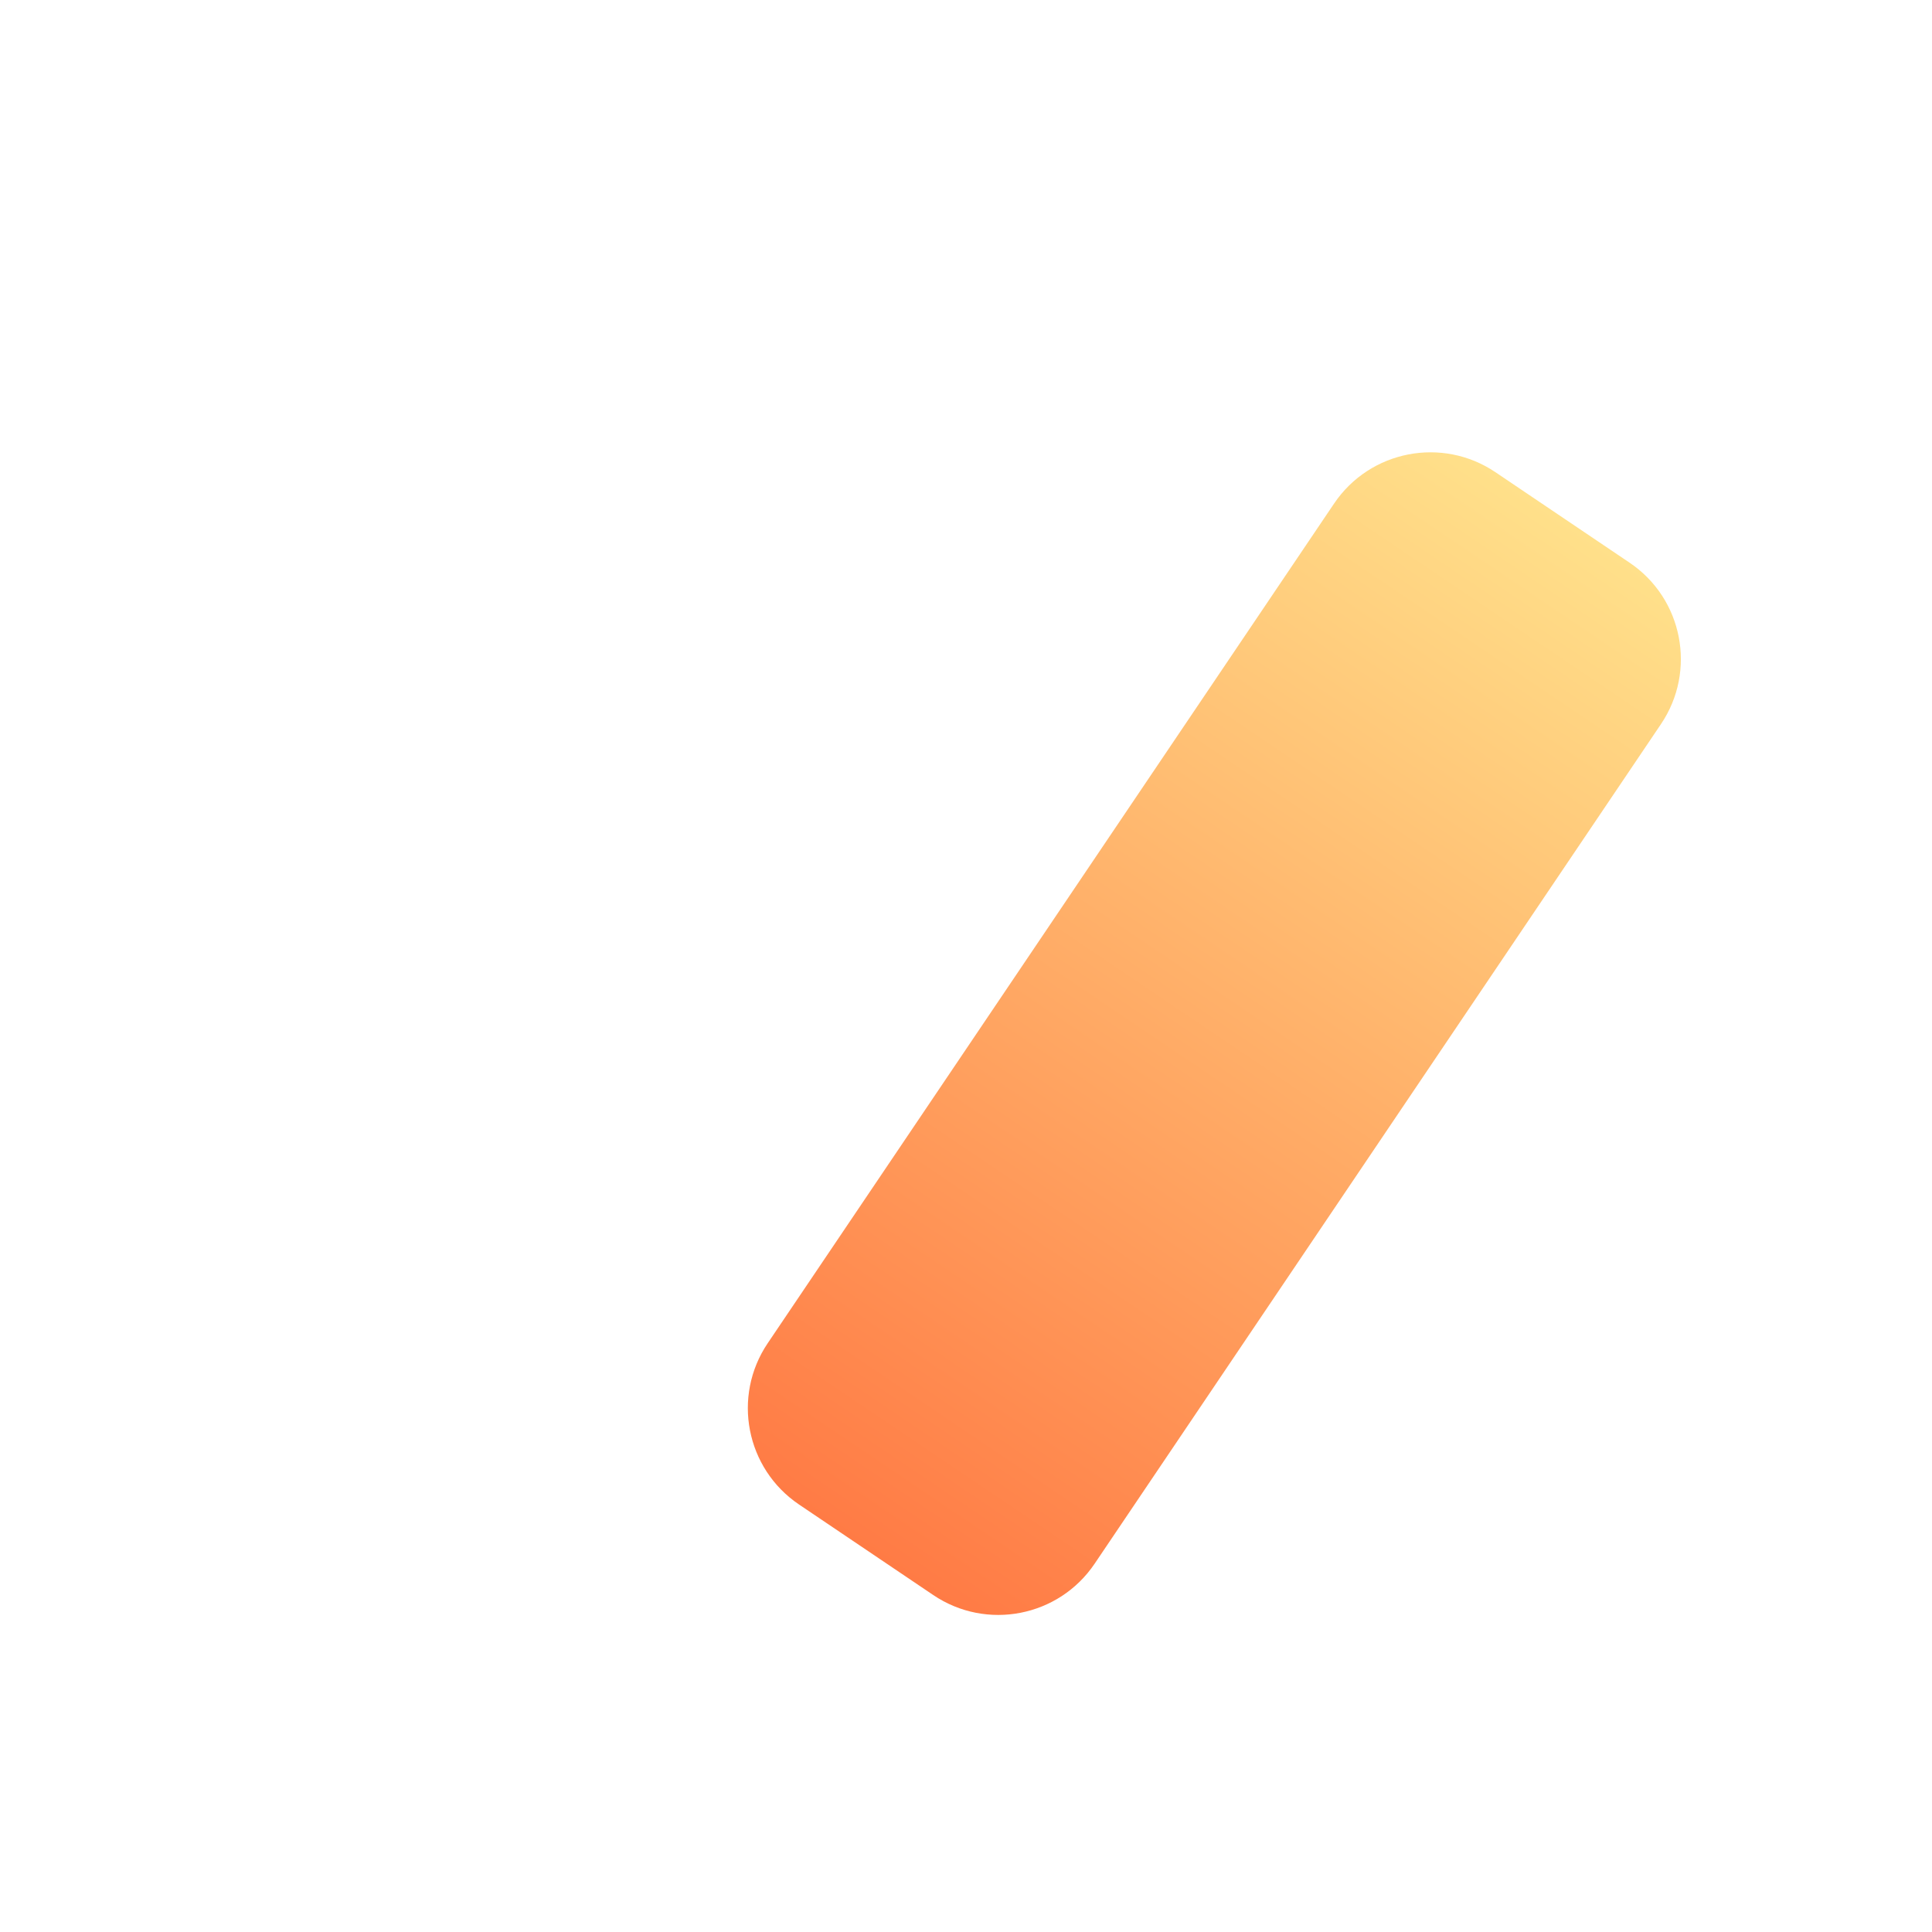
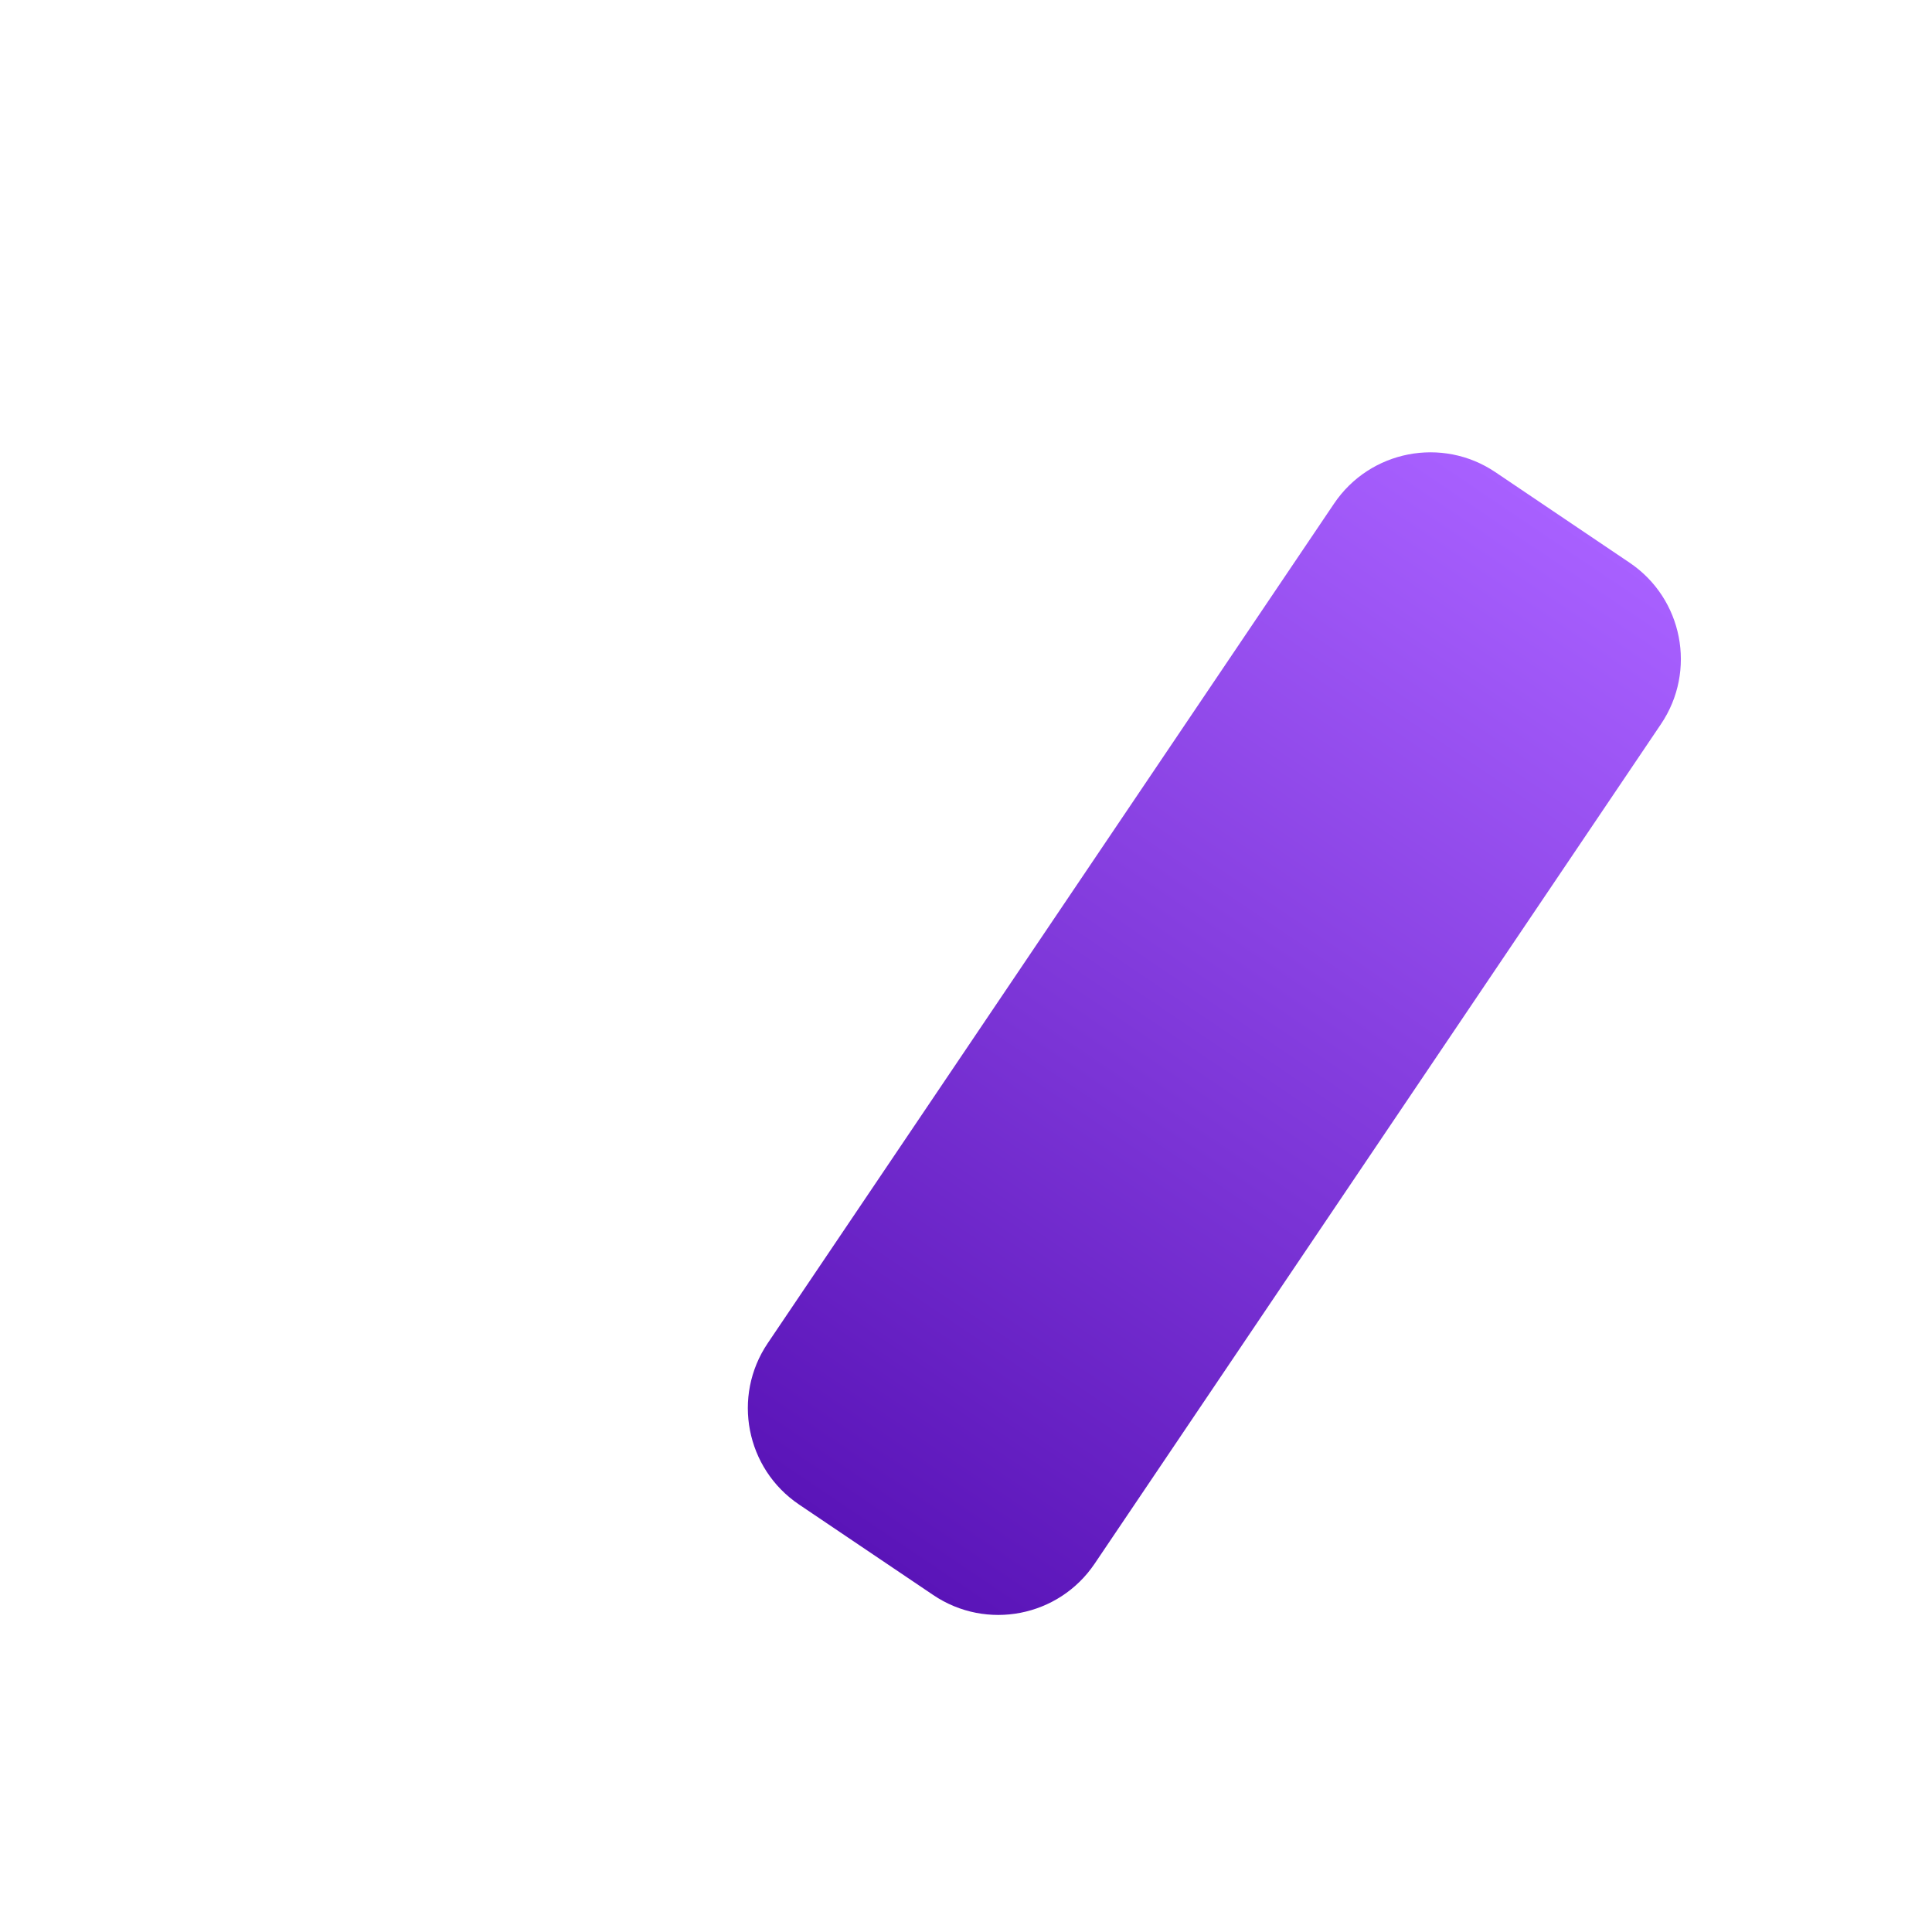
<svg xmlns="http://www.w3.org/2000/svg" viewBox="0 0 1024 1024">
  <defs>
    <linearGradient id="g" gradientUnits="userSpaceOnUse" x1="828.2" y1="274.3" x2="459.1" y2="821.4">
-       <stop offset="0.000" stop-color="#FFE08A" />
-       <stop offset="1.000" stop-color="#FF7B45" />
+       <stop offset="0.000" stop-color="#A860FF" />
+       <stop offset="1.000" stop-color="#5A14B8" />
    </linearGradient>
  </defs>
  <path d="M792.60 250.27 L863.73 298.25 A61.60 61.60 0 0 1 880.36 383.77 L580.18 828.79 A61.60 61.60 0 0 1 494.67 845.42 L423.53 797.44 A61.60 61.60 0 0 1 406.91 711.92 L707.09 266.90 A61.60 61.60 0 0 1 792.60 250.27 Z" fill="url(#g)" />
</svg>
